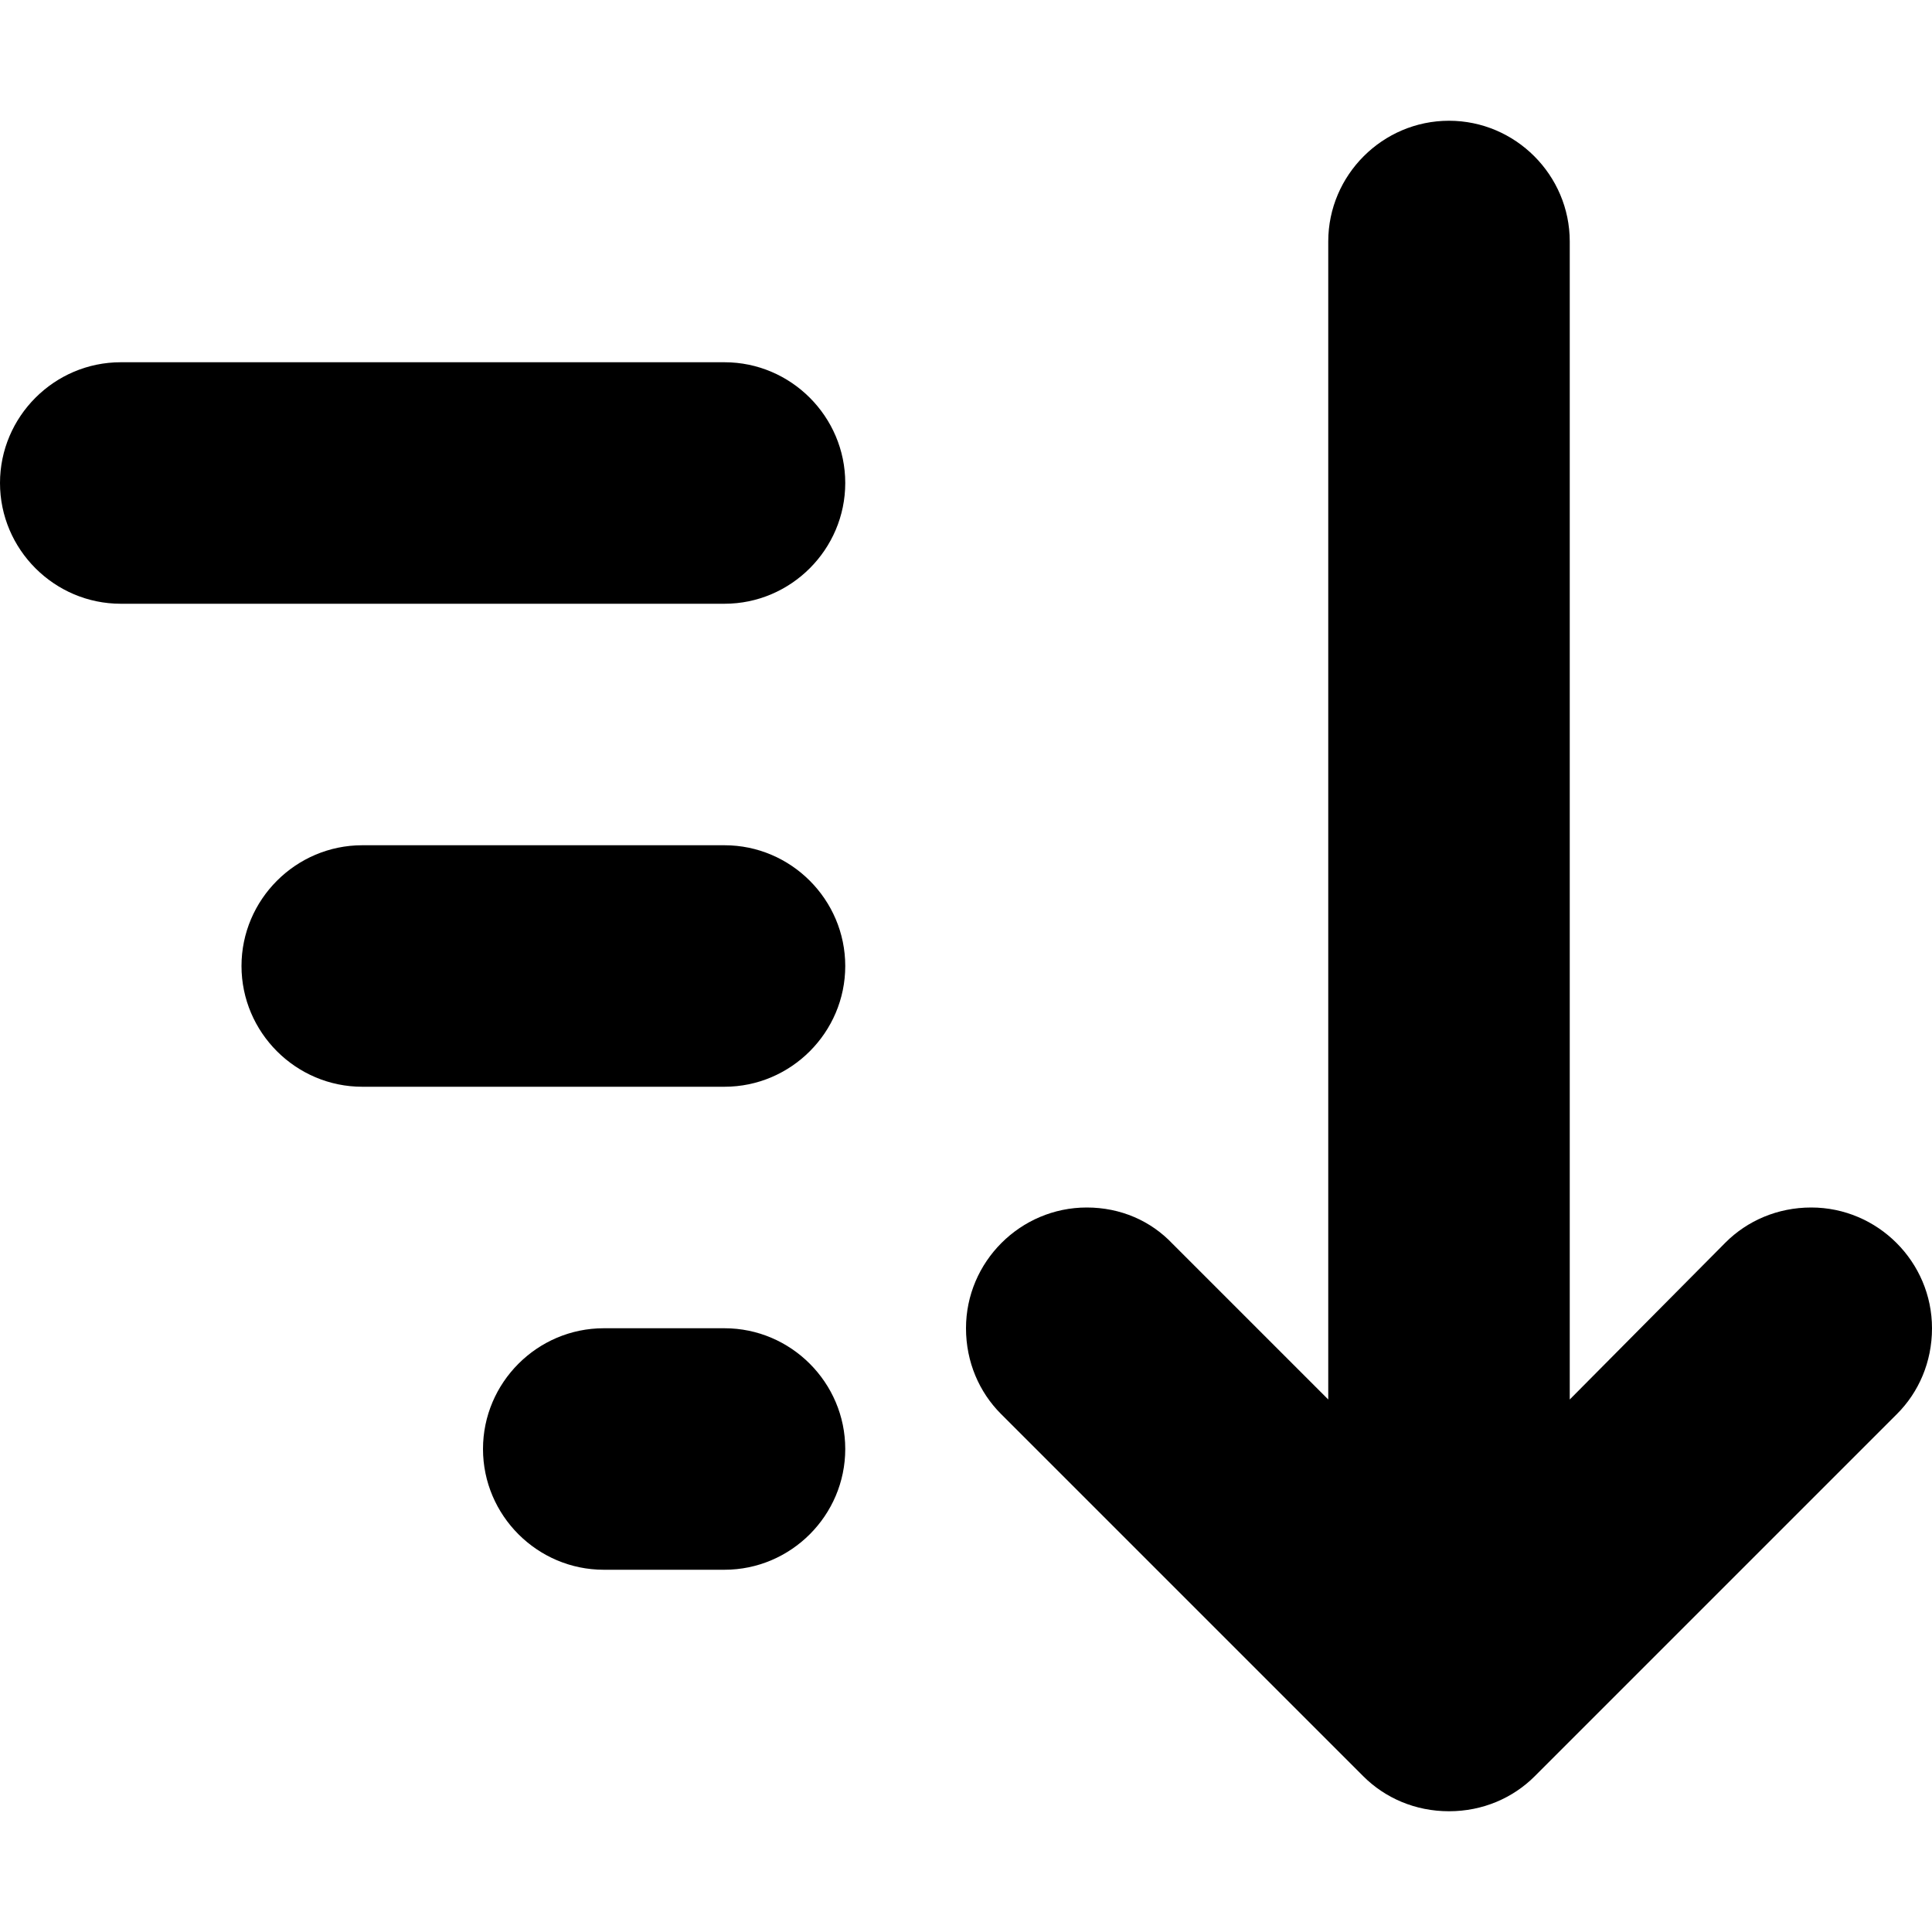
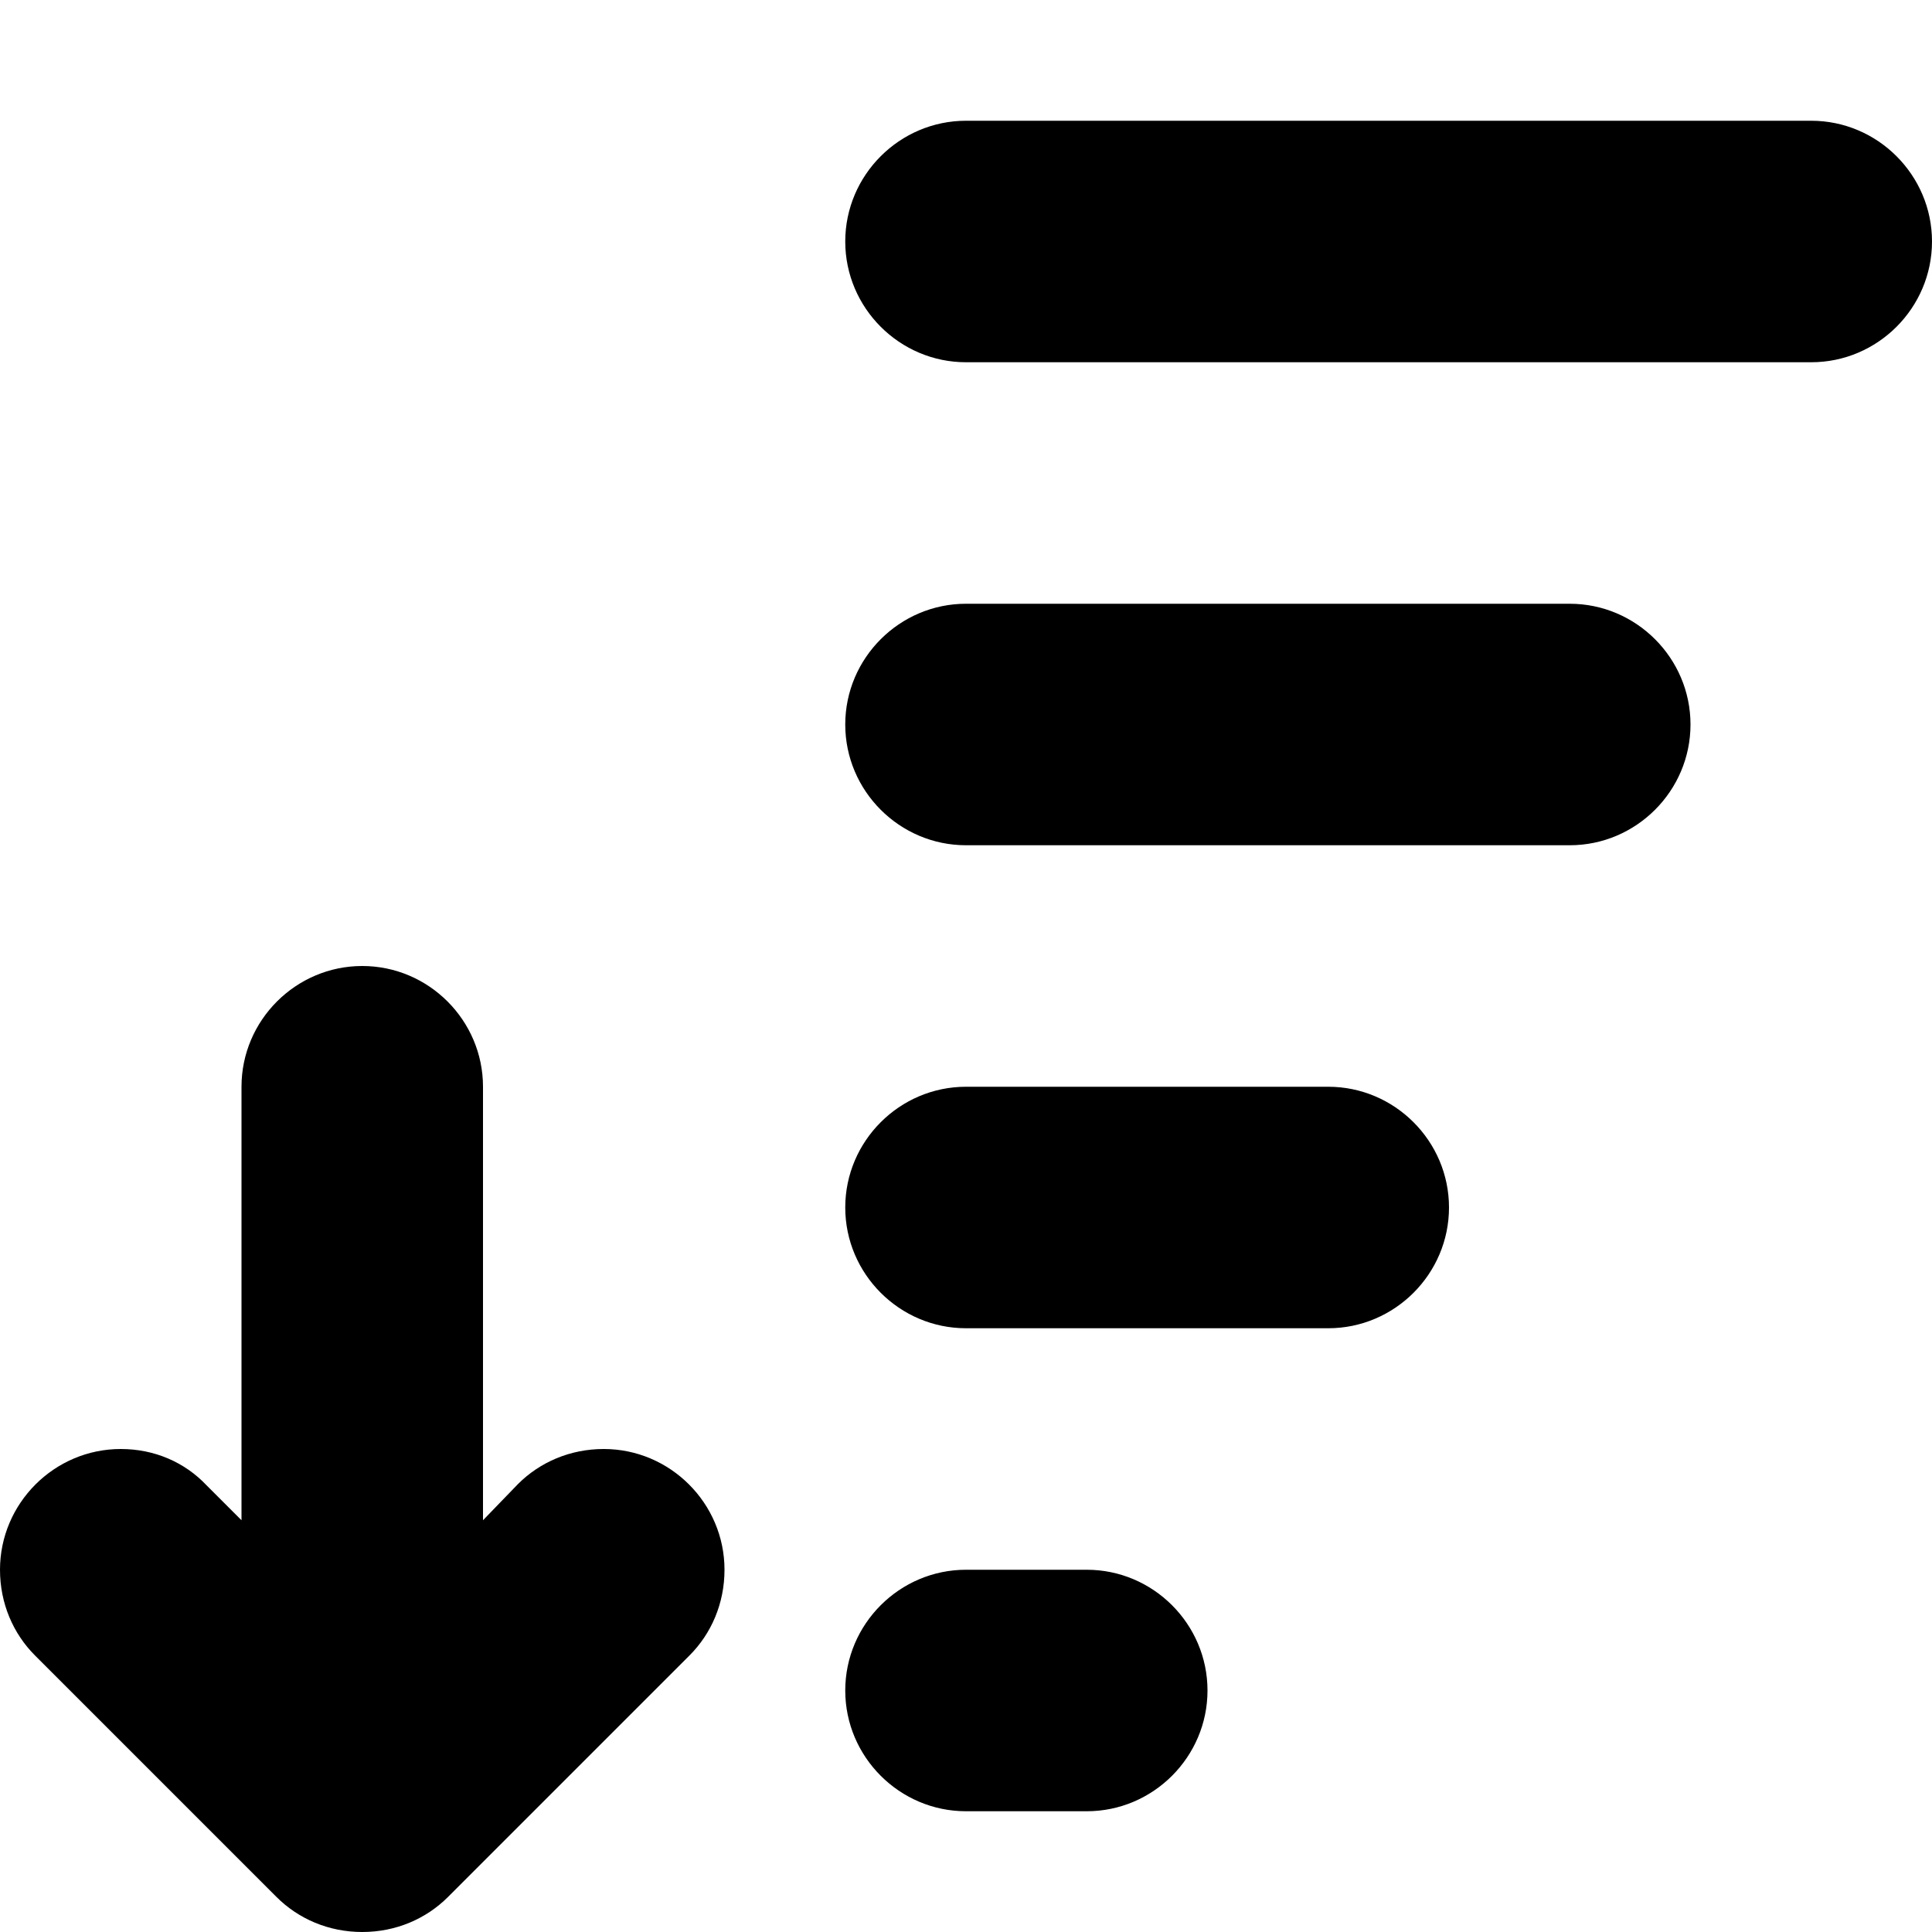
<svg xmlns="http://www.w3.org/2000/svg" version="1.1" id="Layer_1" x="0px" y="0px" viewBox="0 0 16 16" enable-background="new 0 0 16 16" xml:space="preserve">
-   <g id="sort_descending_1_">
+   <g id="sort_descending">
    <g>
-       <path fill-rule="evenodd" clip-rule="evenodd" d="M6,11H5c-0.55,0-1,0.45-1,1c0,0.55,0.45,1,1,1h1c0.55,0,1-0.45,1-1    C7,11.45,6.55,11,6,11z M6,7H3C2.45,7,2,7.45,2,8c0,0.55,0.45,1,1,1h3c0.55,0,1-0.45,1-1C7,7.45,6.55,7,6,7z M6,3H1    C0.45,3,0,3.45,0,4c0,0.55,0.45,1,1,1h5c0.55,0,1-0.45,1-1C7,3.45,6.55,3,6,3z M15,10c-0.28,0-0.53,0.11-0.71,0.29L13,11.59V2    c0-0.55-0.45-1-1-1s-1,0.45-1,1v9.59l-1.29-1.29C9.53,10.11,9.28,10,9,10c-0.55,0-1,0.45-1,1c0,0.28,0.11,0.53,0.29,0.71l3,3    C11.47,14.89,11.72,15,12,15s0.53-0.11,0.71-0.29l3-3C15.89,11.53,16,11.28,16,11C16,10.45,15.55,10,15,10z" />
+       <path fill-rule="evenodd" clip-rule="evenodd" d="M5,12c-0.28,0-0.53,0.11-0.71,0.29L4,12.59V9c0-0.55-0.45-1-1-1S2,8.45,2,9v3.59    l-0.29-0.29C1.53,12.11,1.28,12,1,12c-0.55,0-1,0.45-1,1c0,0.28,0.11,0.53,0.29,0.71l2,2C2.47,15.89,2.72,16,3,16    s0.53-0.11,0.71-0.29l2-2C5.89,13.53,6,13.28,6,13C6,12.45,5.55,12,5,12z M9,13H8c-0.55,0-1,0.45-1,1c0,0.55,0.45,1,1,1h1    c0.55,0,1-0.45,1-1C10,13.45,9.55,13,9,13z M13,5H8C7.45,5,7,5.45,7,6c0,0.55,0.45,1,1,1h5c0.55,0,1-0.45,1-1    C14,5.45,13.55,5,13,5z M11,9H8c-0.55,0-1,0.45-1,1c0,0.55,0.45,1,1,1h3c0.55,0,1-0.45,1-1C12,9.45,11.55,9,11,9z M15,1H8    C7.45,1,7,1.45,7,2c0,0.55,0.45,1,1,1h7c0.55,0,1-0.45,1-1C16,1.45,15.55,1,15,1z" />
    </g>
  </g>
</svg>
